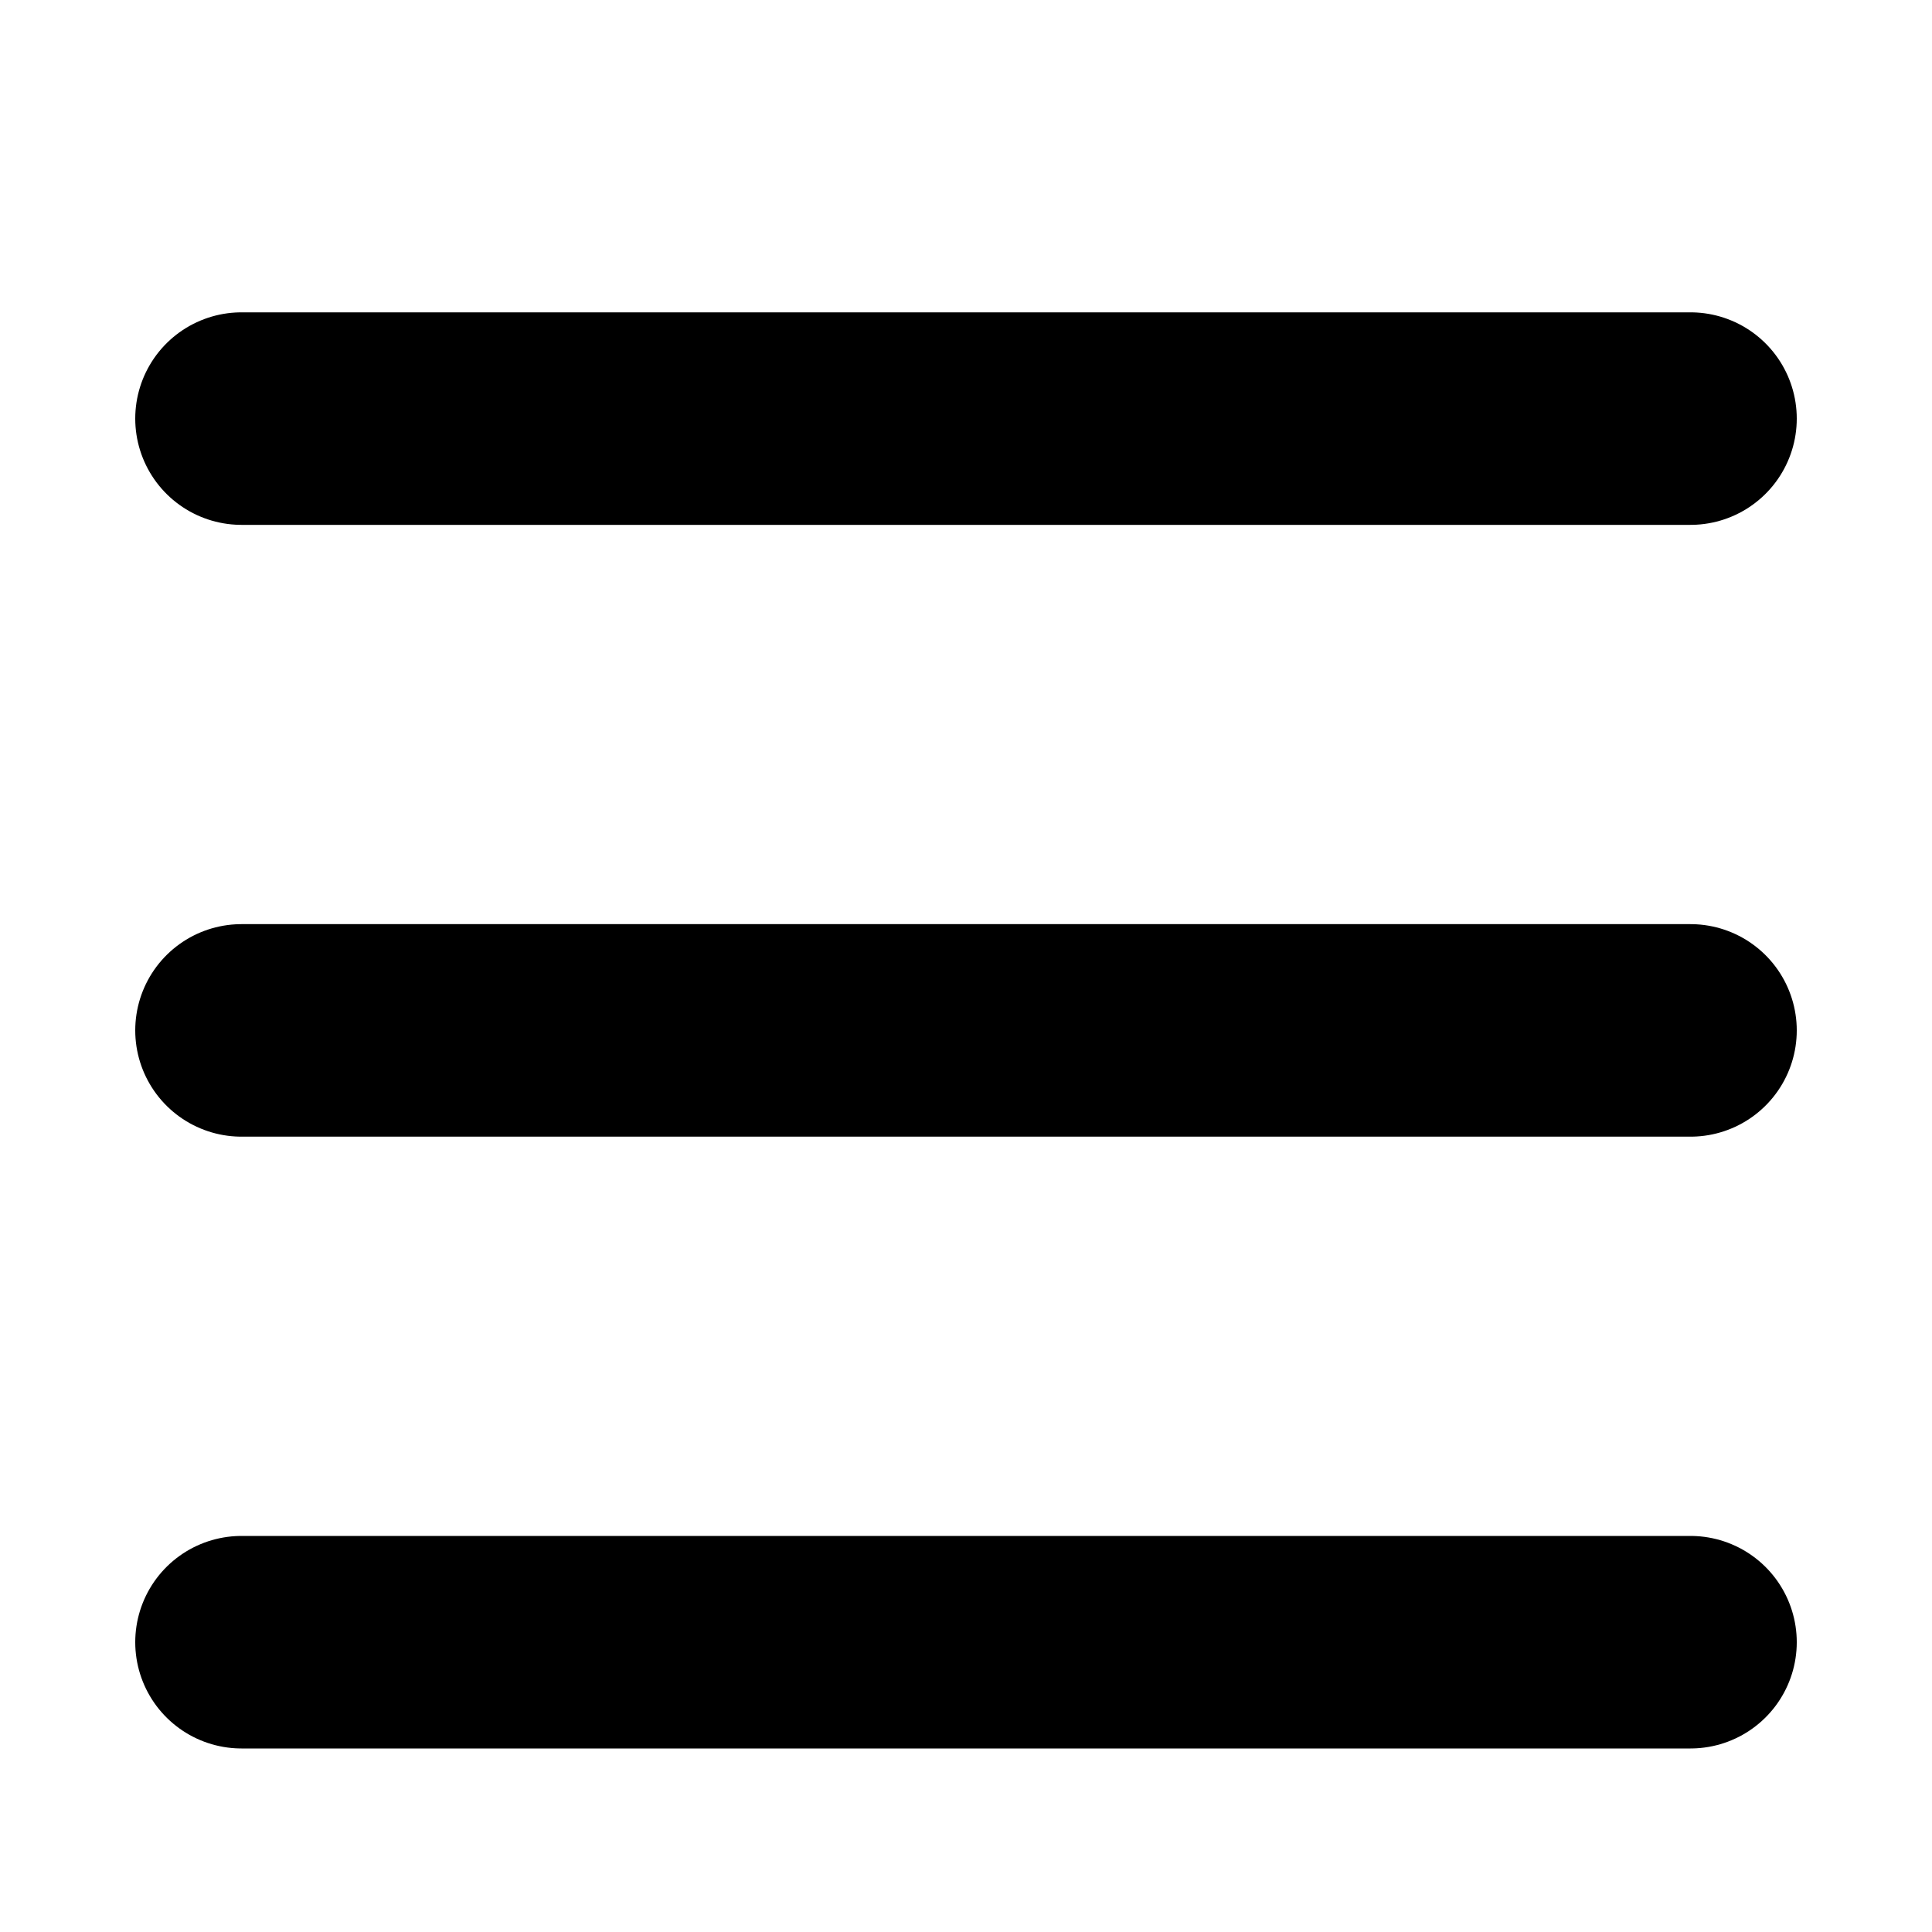
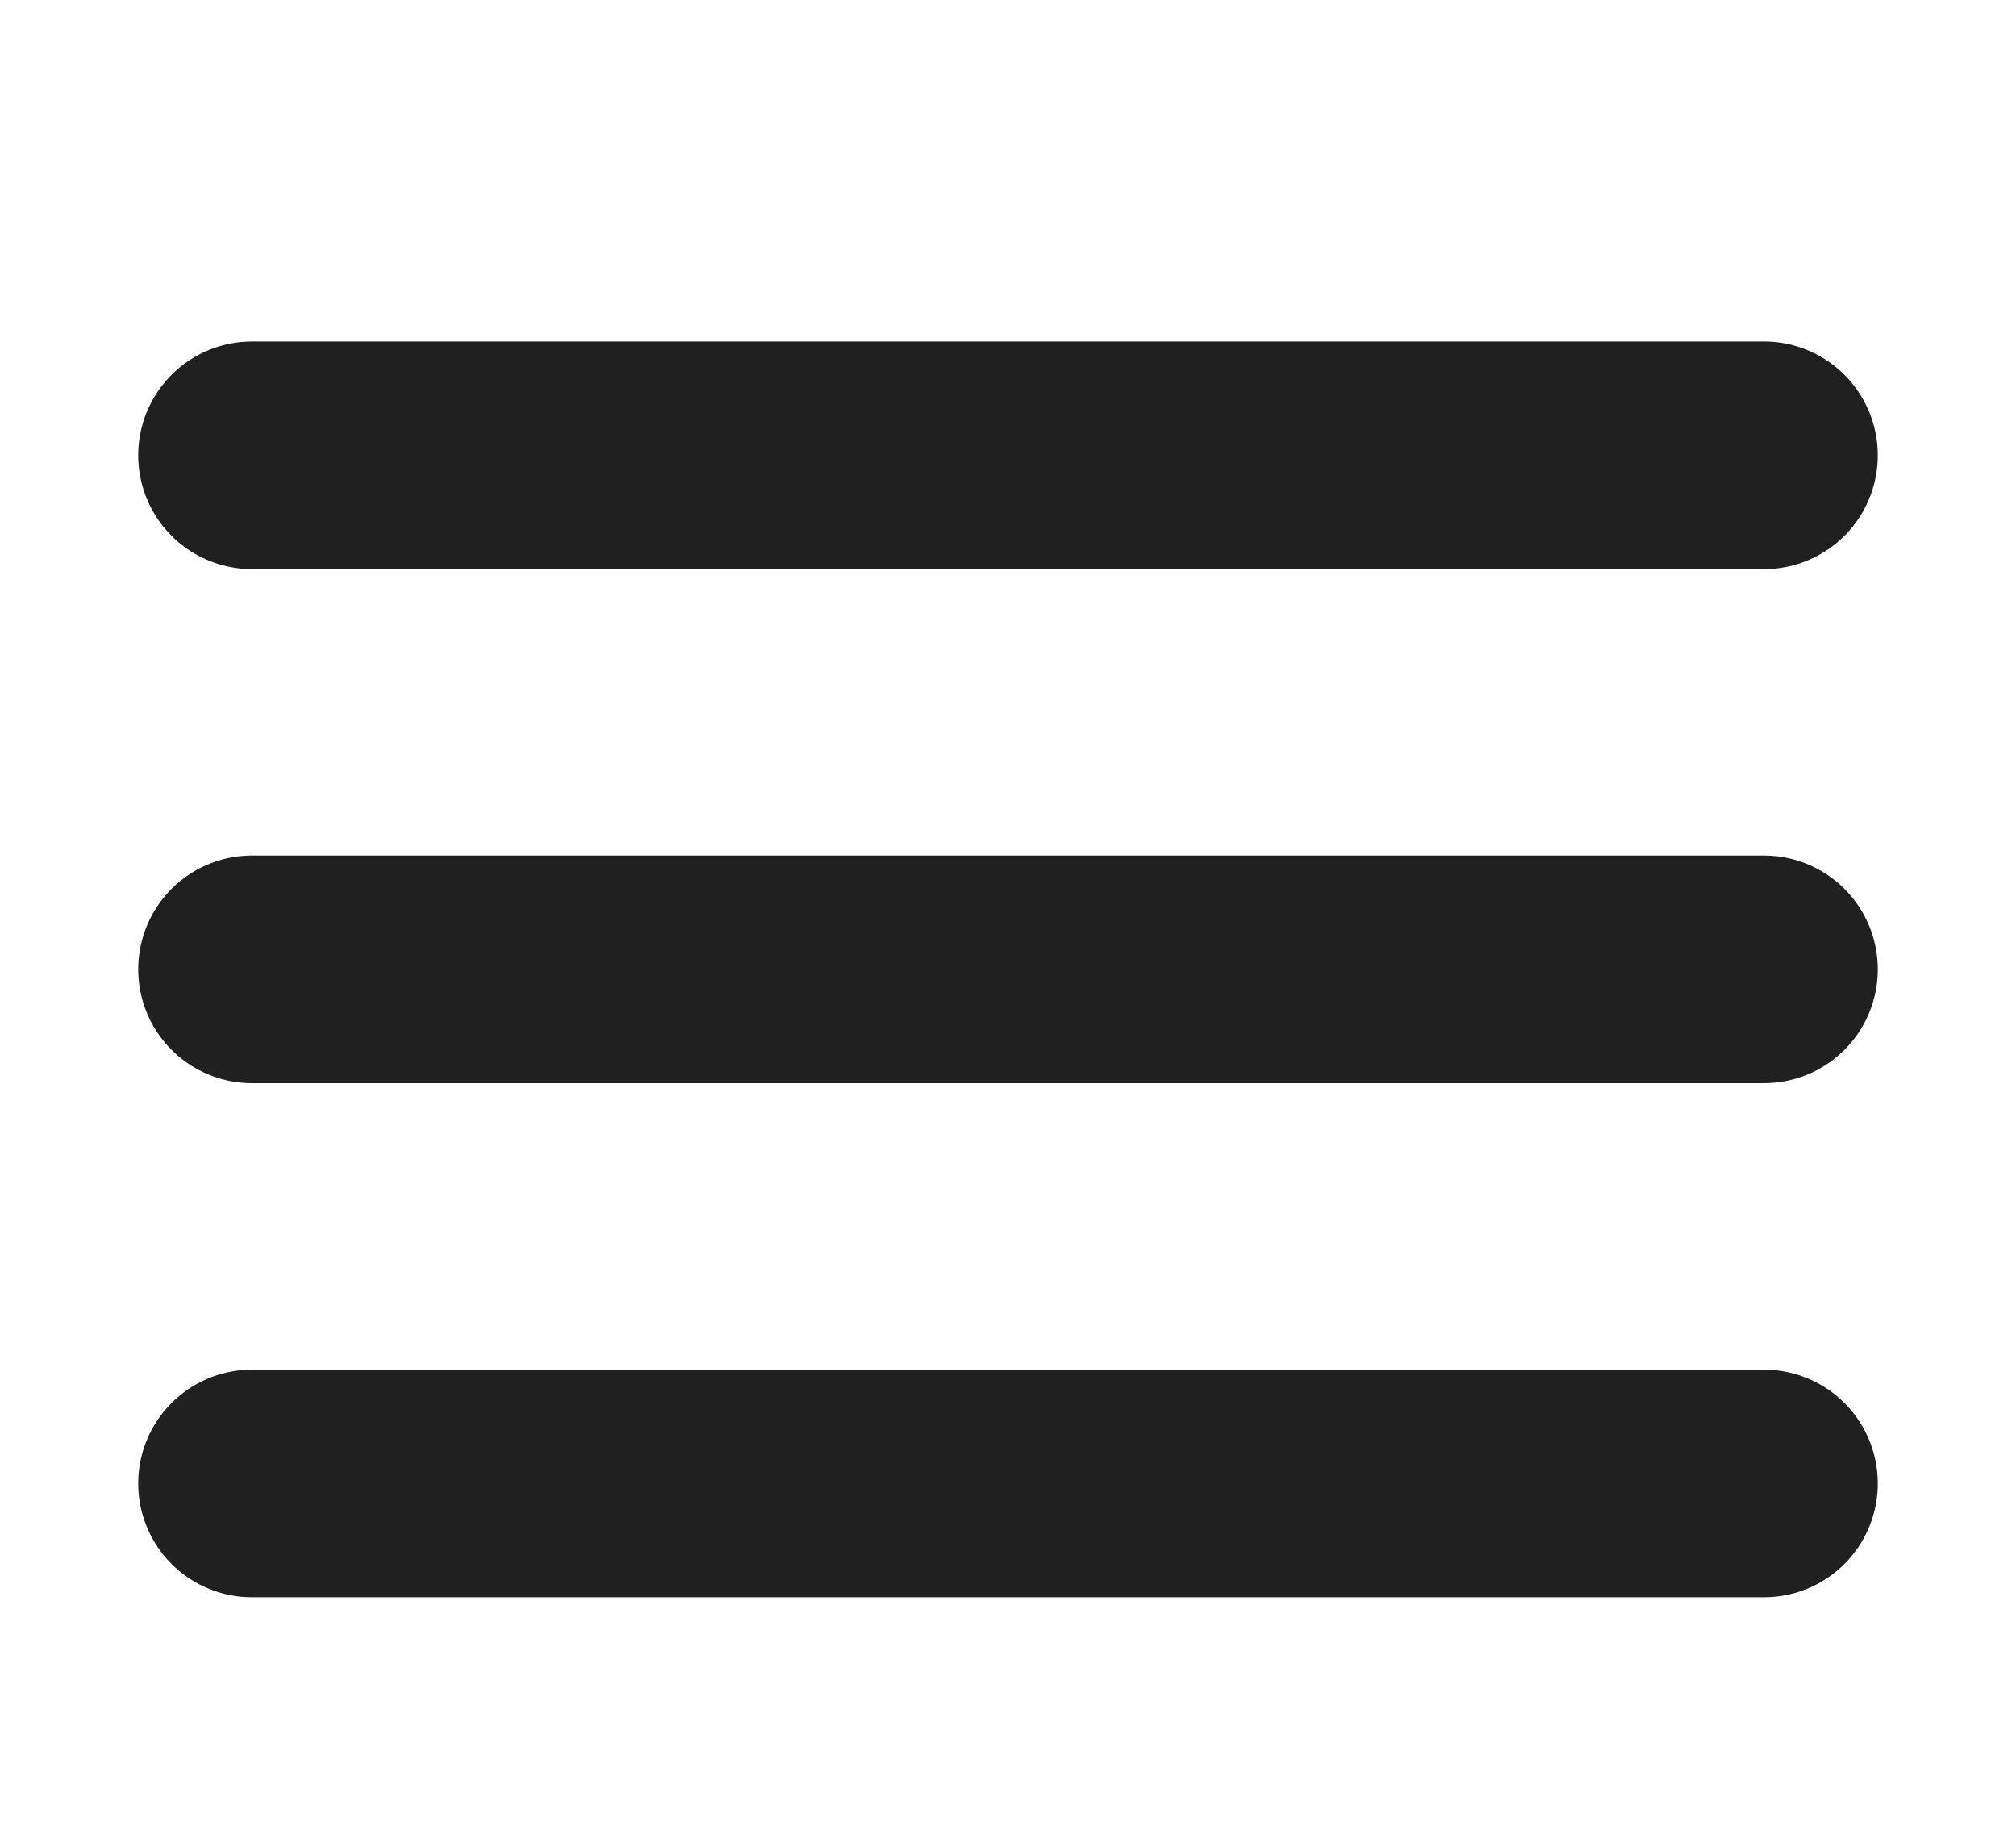
- <svg xmlns="http://www.w3.org/2000/svg" width="30" height="30" viewBox="0 0 30 30" fill="none">
-   <path d="M3.75 16H26.25" stroke="black" stroke-width="3.3" stroke-linecap="round" stroke-linejoin="round" />
-   <path d="M3.75 6.5H26.25" stroke="black" stroke-width="3.3" stroke-linecap="round" stroke-linejoin="round" />
-   <path d="M3.75 25.5H26.25" stroke="black" stroke-width="3.3" stroke-linecap="round" stroke-linejoin="round" />
+ <svg xmlns="http://www.w3.org/2000/svg" width="31" height="28" viewBox="0 0 31 28" fill="none">
+   <path d="M3.875 14.903H27.125" stroke="#202020" stroke-width="3.5" stroke-linecap="round" stroke-linejoin="round" />
+   <path d="M3.875 7H27.125" stroke="#202020" stroke-width="3.5" stroke-linecap="round" stroke-linejoin="round" />
+   <path d="M3.875 22.807H27.125" stroke="#202020" stroke-width="3.5" stroke-linecap="round" stroke-linejoin="round" />
</svg>
